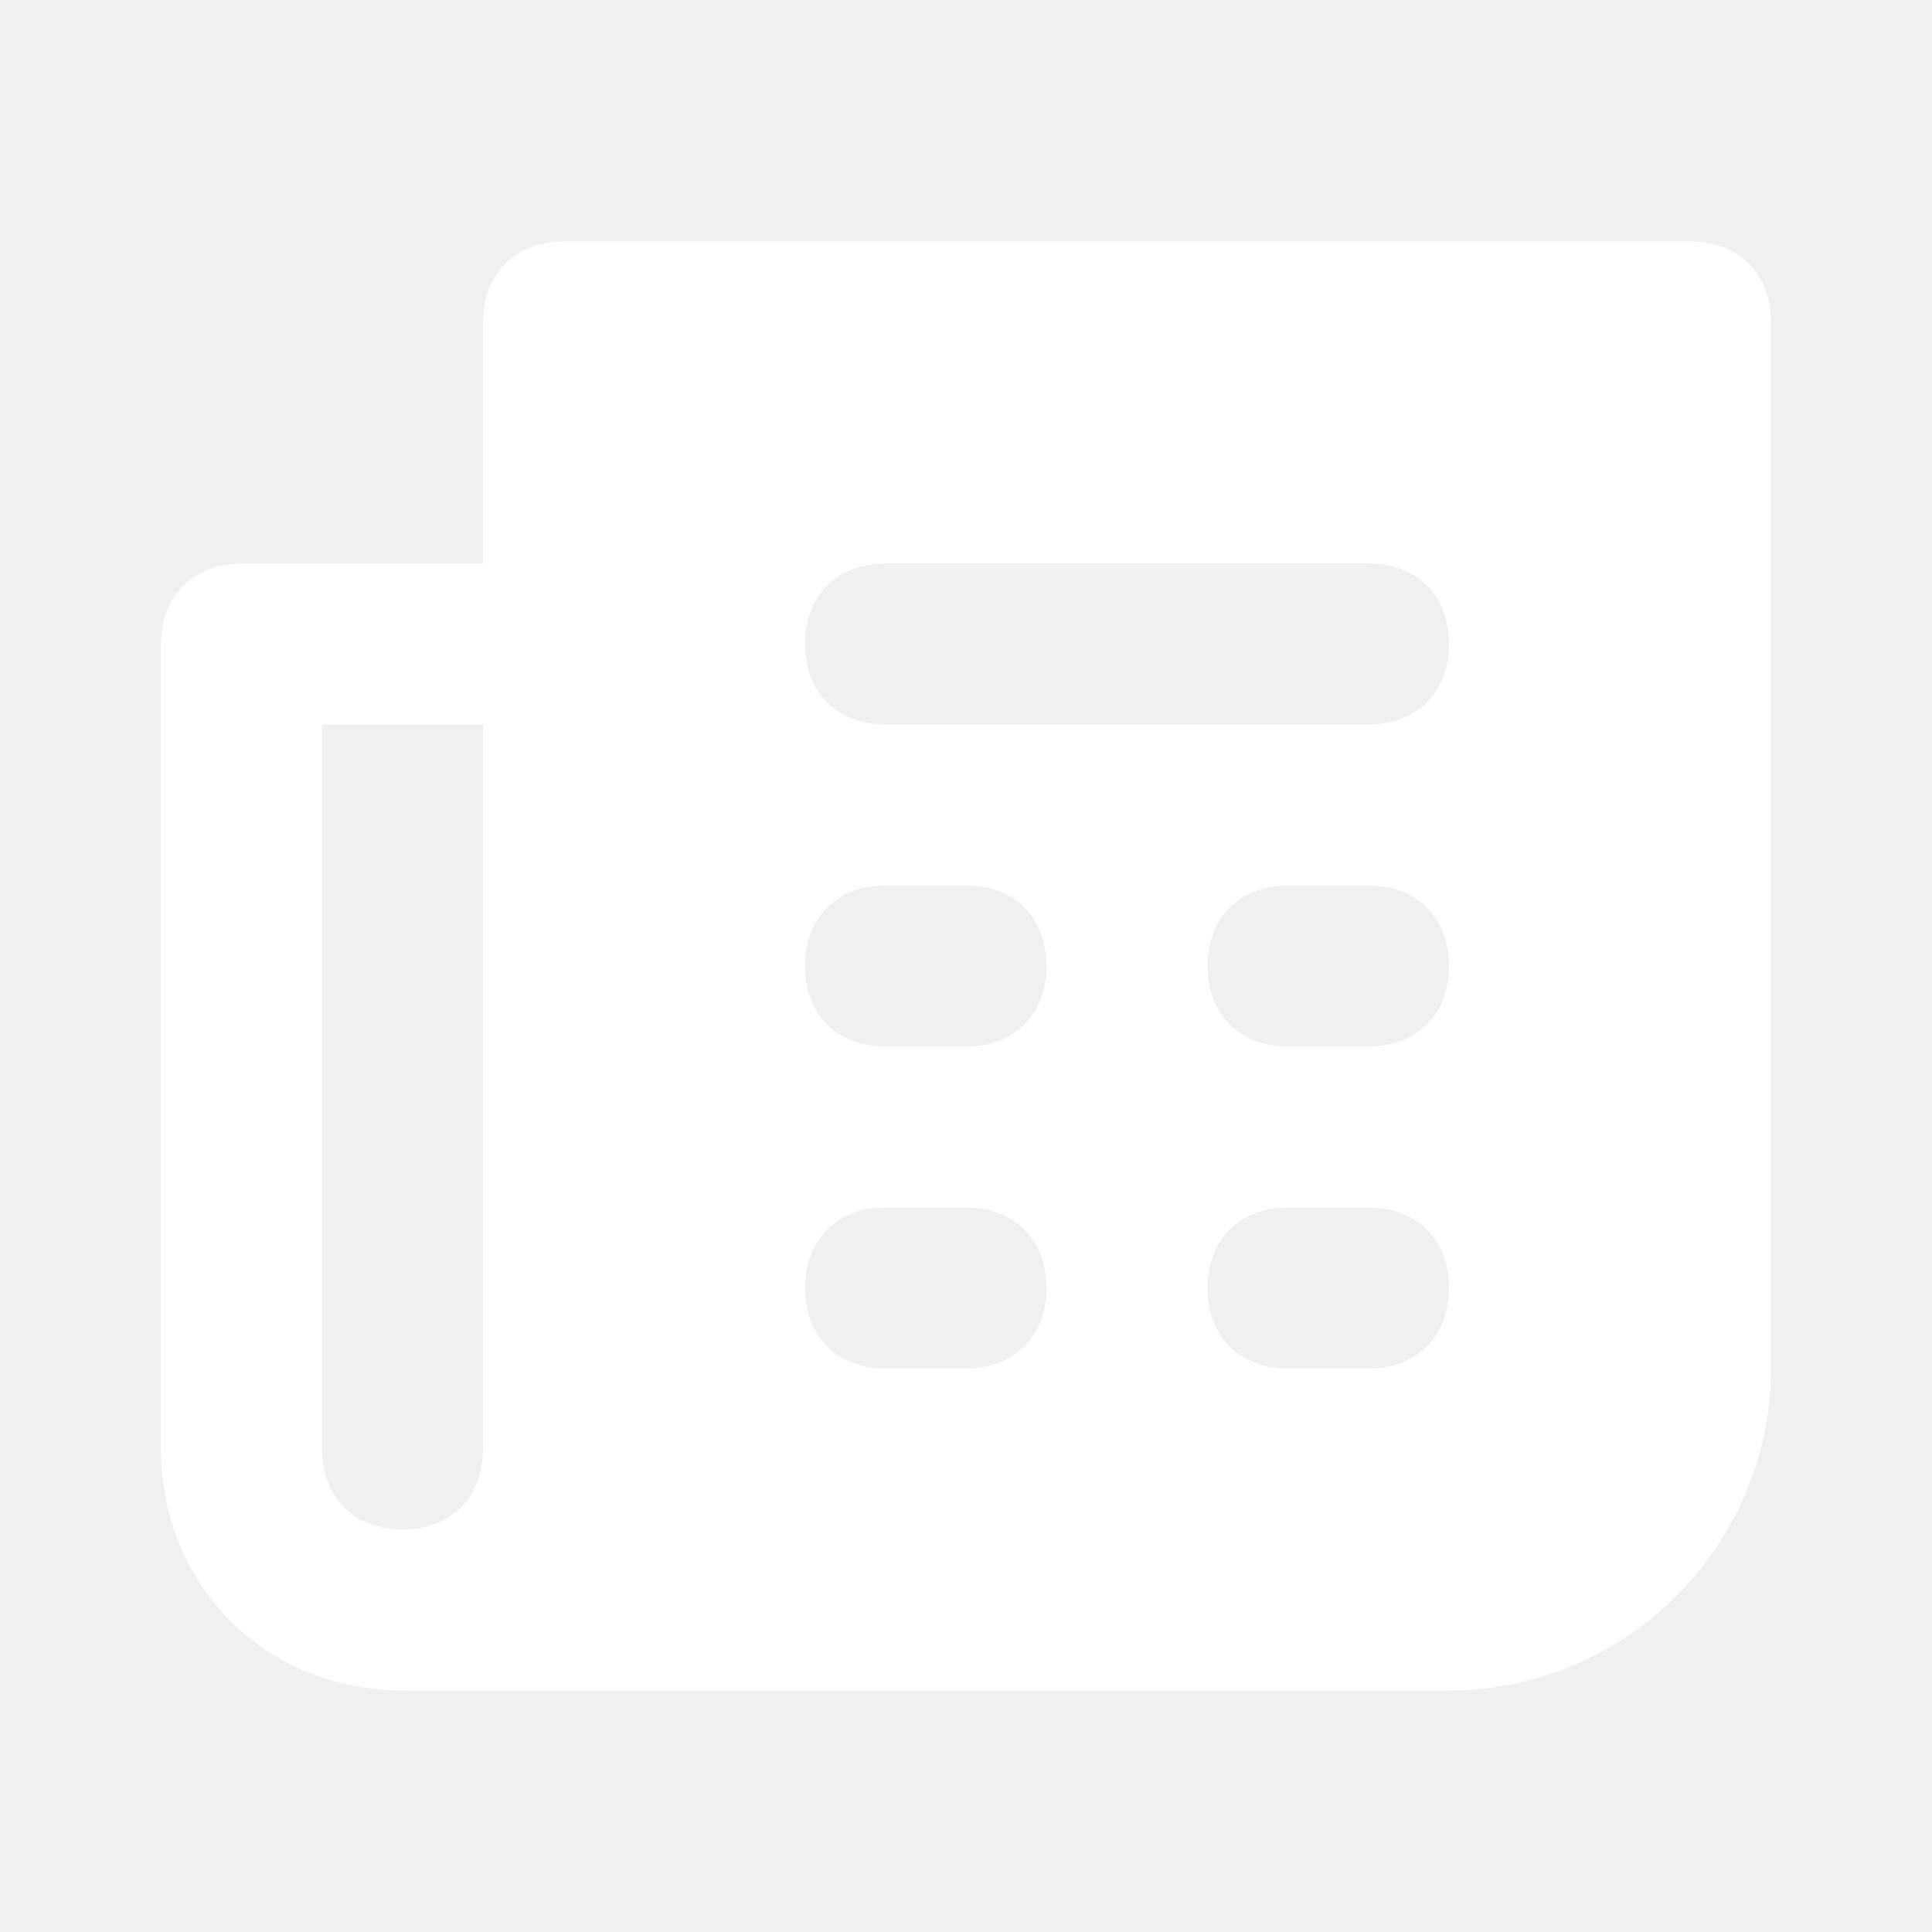
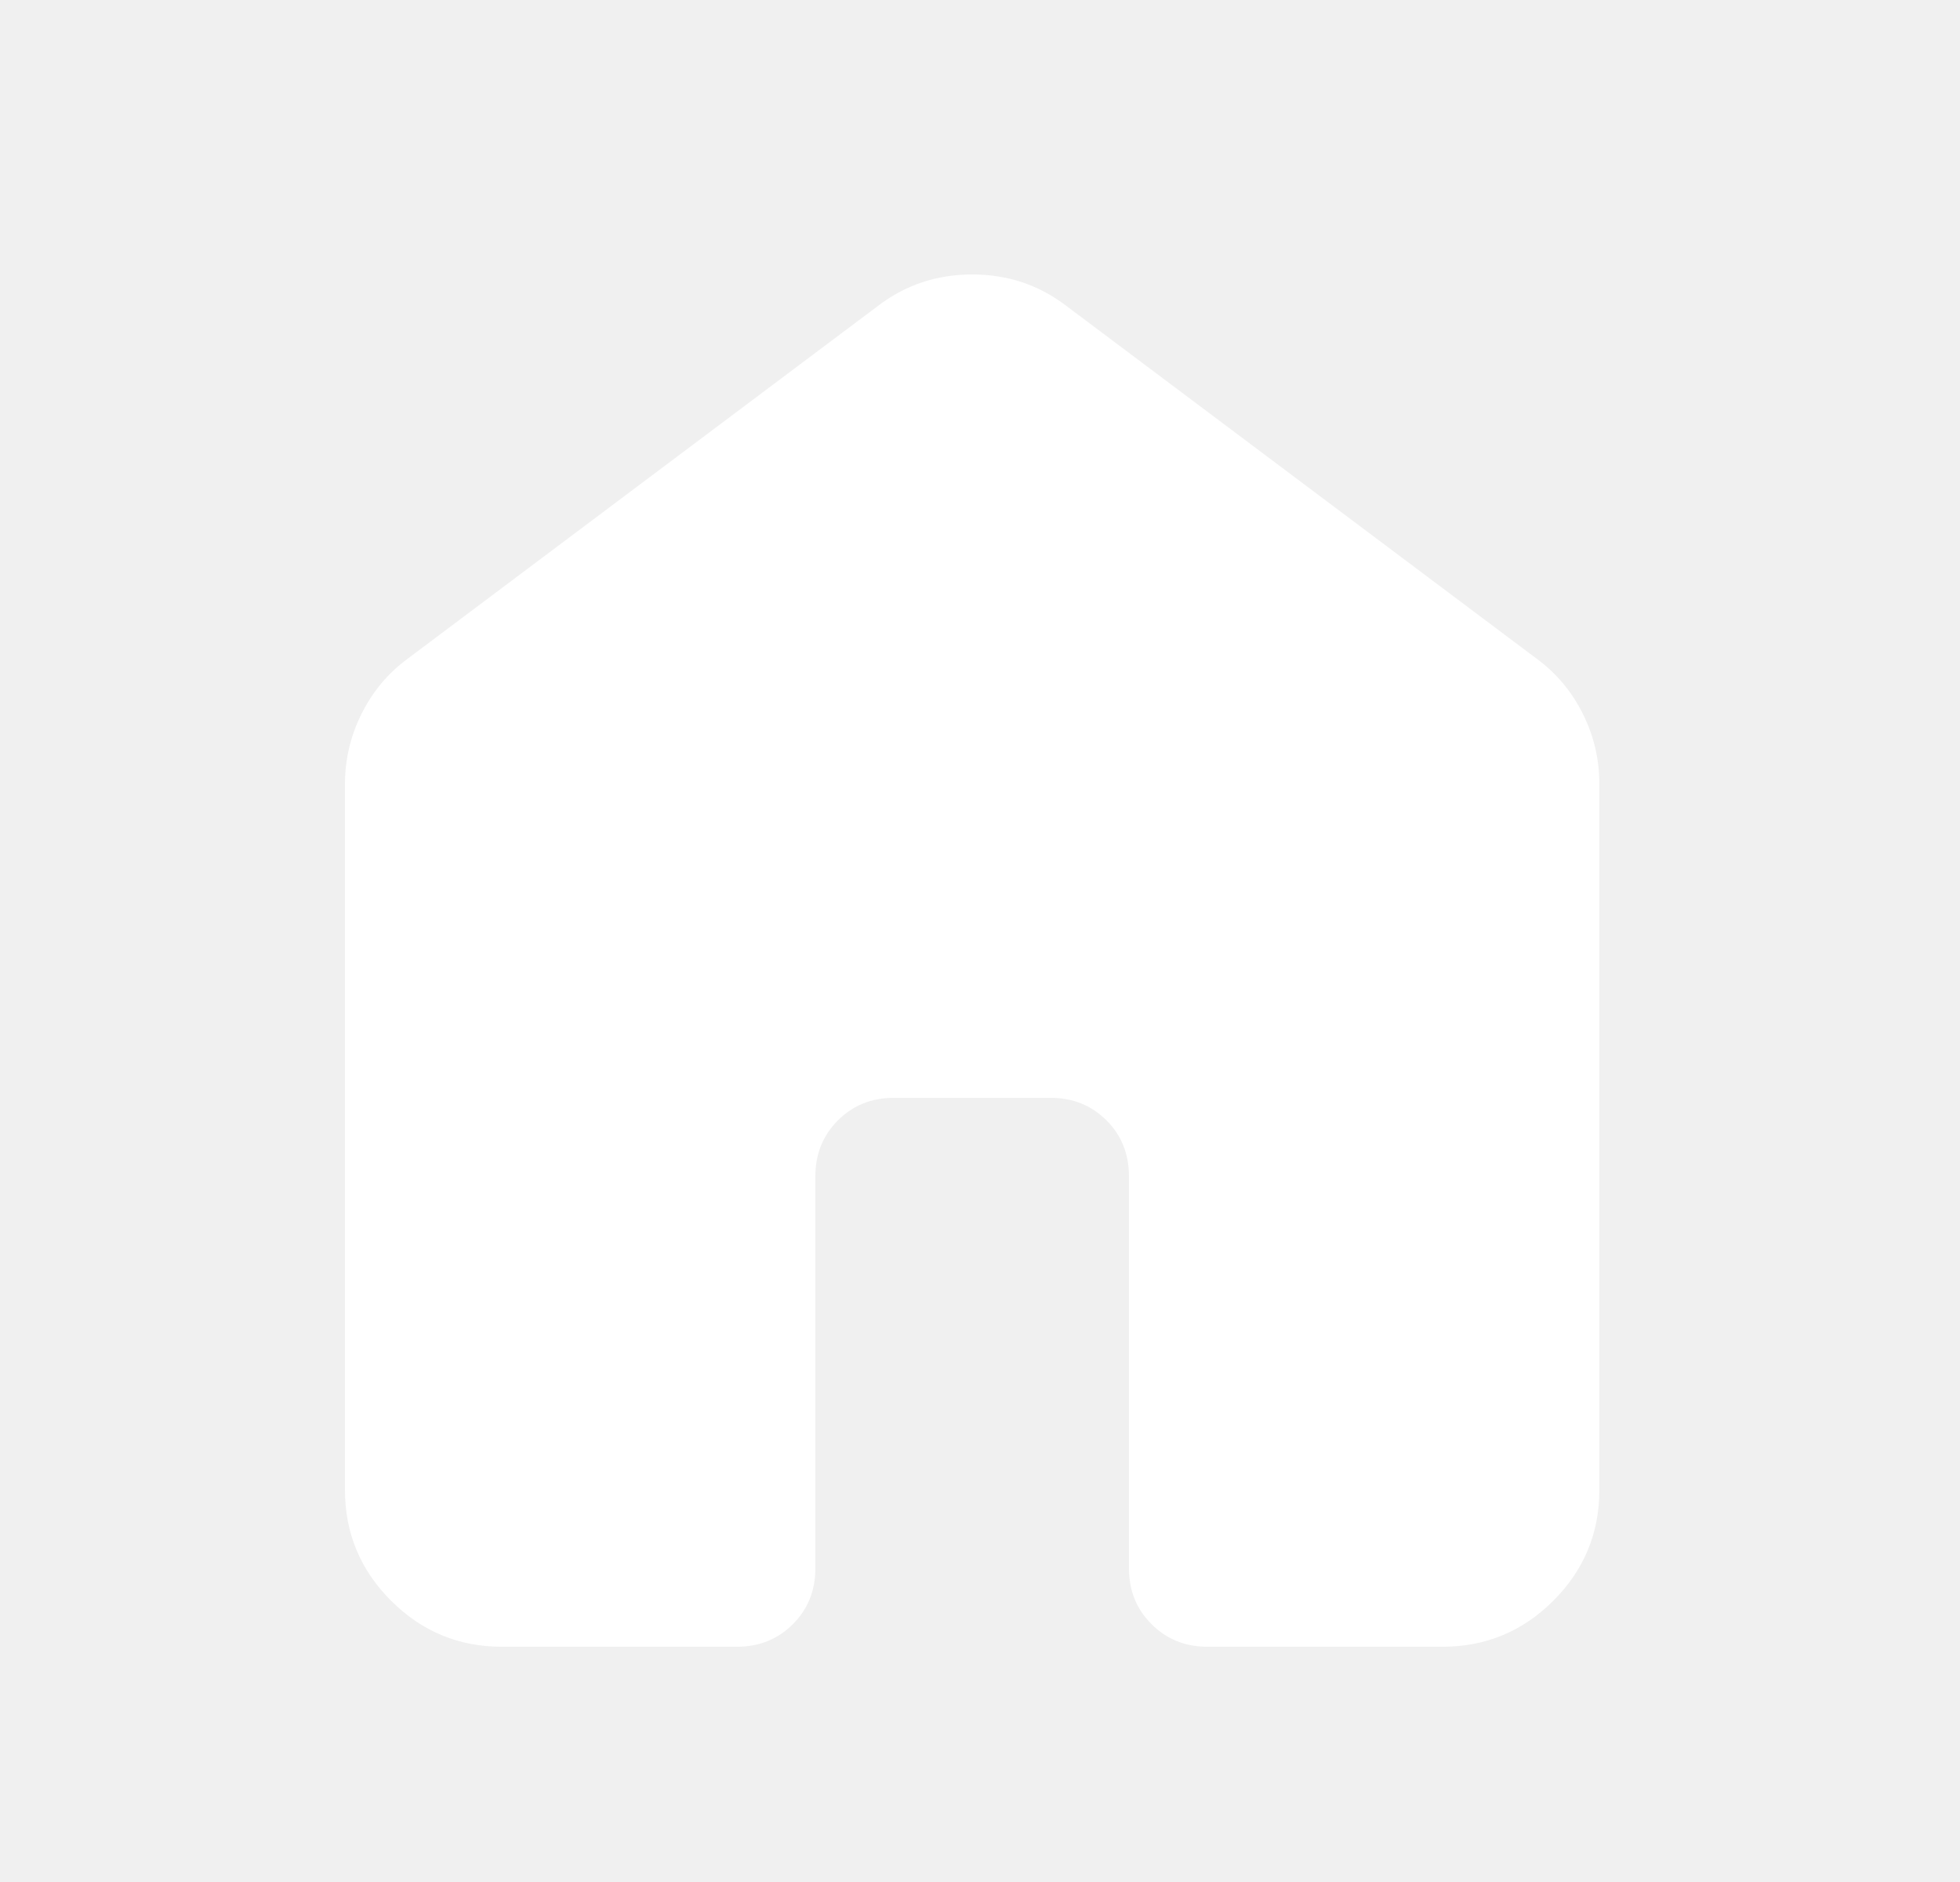
- <svg xmlns="http://www.w3.org/2000/svg" width="24" height="24" viewBox="0 0 24 24" fill="none">
-   <path d="M21 3H7C6.4 3 6 3.4 6 4V7H3C2.4 7 2 7.4 2 8V18C2 19.7 3.3 21 5 21H18C20.2 21 22 19.2 22 17V4C22 3.4 21.6 3 21 3ZM6 18C6 18.6 5.6 19 5 19C4.4 19 4 18.6 4 18V9H6V18ZM12 17H11C10.4 17 10 16.6 10 16C10 15.4 10.4 15 11 15H12C12.6 15 13 15.4 13 16C13 16.6 12.6 17 12 17ZM12 13H11C10.4 13 10 12.6 10 12C10 11.4 10.4 11 11 11H12C12.6 11 13 11.4 13 12C13 12.6 12.6 13 12 13ZM17 17H16C15.4 17 15 16.6 15 16C15 15.4 15.4 15 16 15H17C17.6 15 18 15.4 18 16C18 16.6 17.6 17 17 17ZM17 13H16C15.4 13 15 12.6 15 12C15 11.4 15.4 11 16 11H17C17.6 11 18 11.4 18 12C18 12.6 17.6 13 17 13ZM17 9H11C10.4 9 10 8.6 10 8C10 7.4 10.4 7 11 7H17C17.6 7 18 7.4 18 8C18 8.6 17.6 9 17 9Z" fill="white" />
+ <svg xmlns="http://www.w3.org/2000/svg" width="25" height="24" viewBox="0 0 25 24" fill="none">
+   <mask id="mask0_2057_15006" style="mask-type:alpha" maskUnits="userSpaceOnUse" x="0" y="0" width="25" height="24">
+     <rect x="0.4" width="24" height="24" fill="#D9D9D9" />
+   </mask>
+   <g mask="url(#mask0_2057_15006)">
+     <path d="M4.4 19V10C4.4 9.683 4.471 9.383 4.613 9.1C4.755 8.817 4.95 8.583 5.2 8.4L11.2 3.9C11.55 3.633 11.95 3.5 12.4 3.5C12.85 3.5 13.25 3.633 13.6 3.9L19.6 8.4C19.85 8.583 20.046 8.817 20.188 9.1C20.33 9.383 20.4 9.683 20.4 10V19C20.4 19.55 20.205 20.021 19.813 20.413C19.421 20.804 18.95 21 18.4 21H15.4C15.117 21 14.88 20.904 14.688 20.712C14.496 20.521 14.4 20.283 14.4 20V15C14.4 14.717 14.305 14.479 14.113 14.287C13.921 14.096 13.684 14 13.4 14H11.4C11.117 14 10.88 14.096 10.688 14.287C10.496 14.479 10.4 14.717 10.4 15V20C10.4 20.283 10.305 20.521 10.113 20.712C9.921 20.904 9.684 21 9.4 21H6.4C5.85 21 5.38 20.804 4.988 20.413C4.596 20.021 4.4 19.55 4.4 19Z" fill="white" />
+   </g>
</svg>
